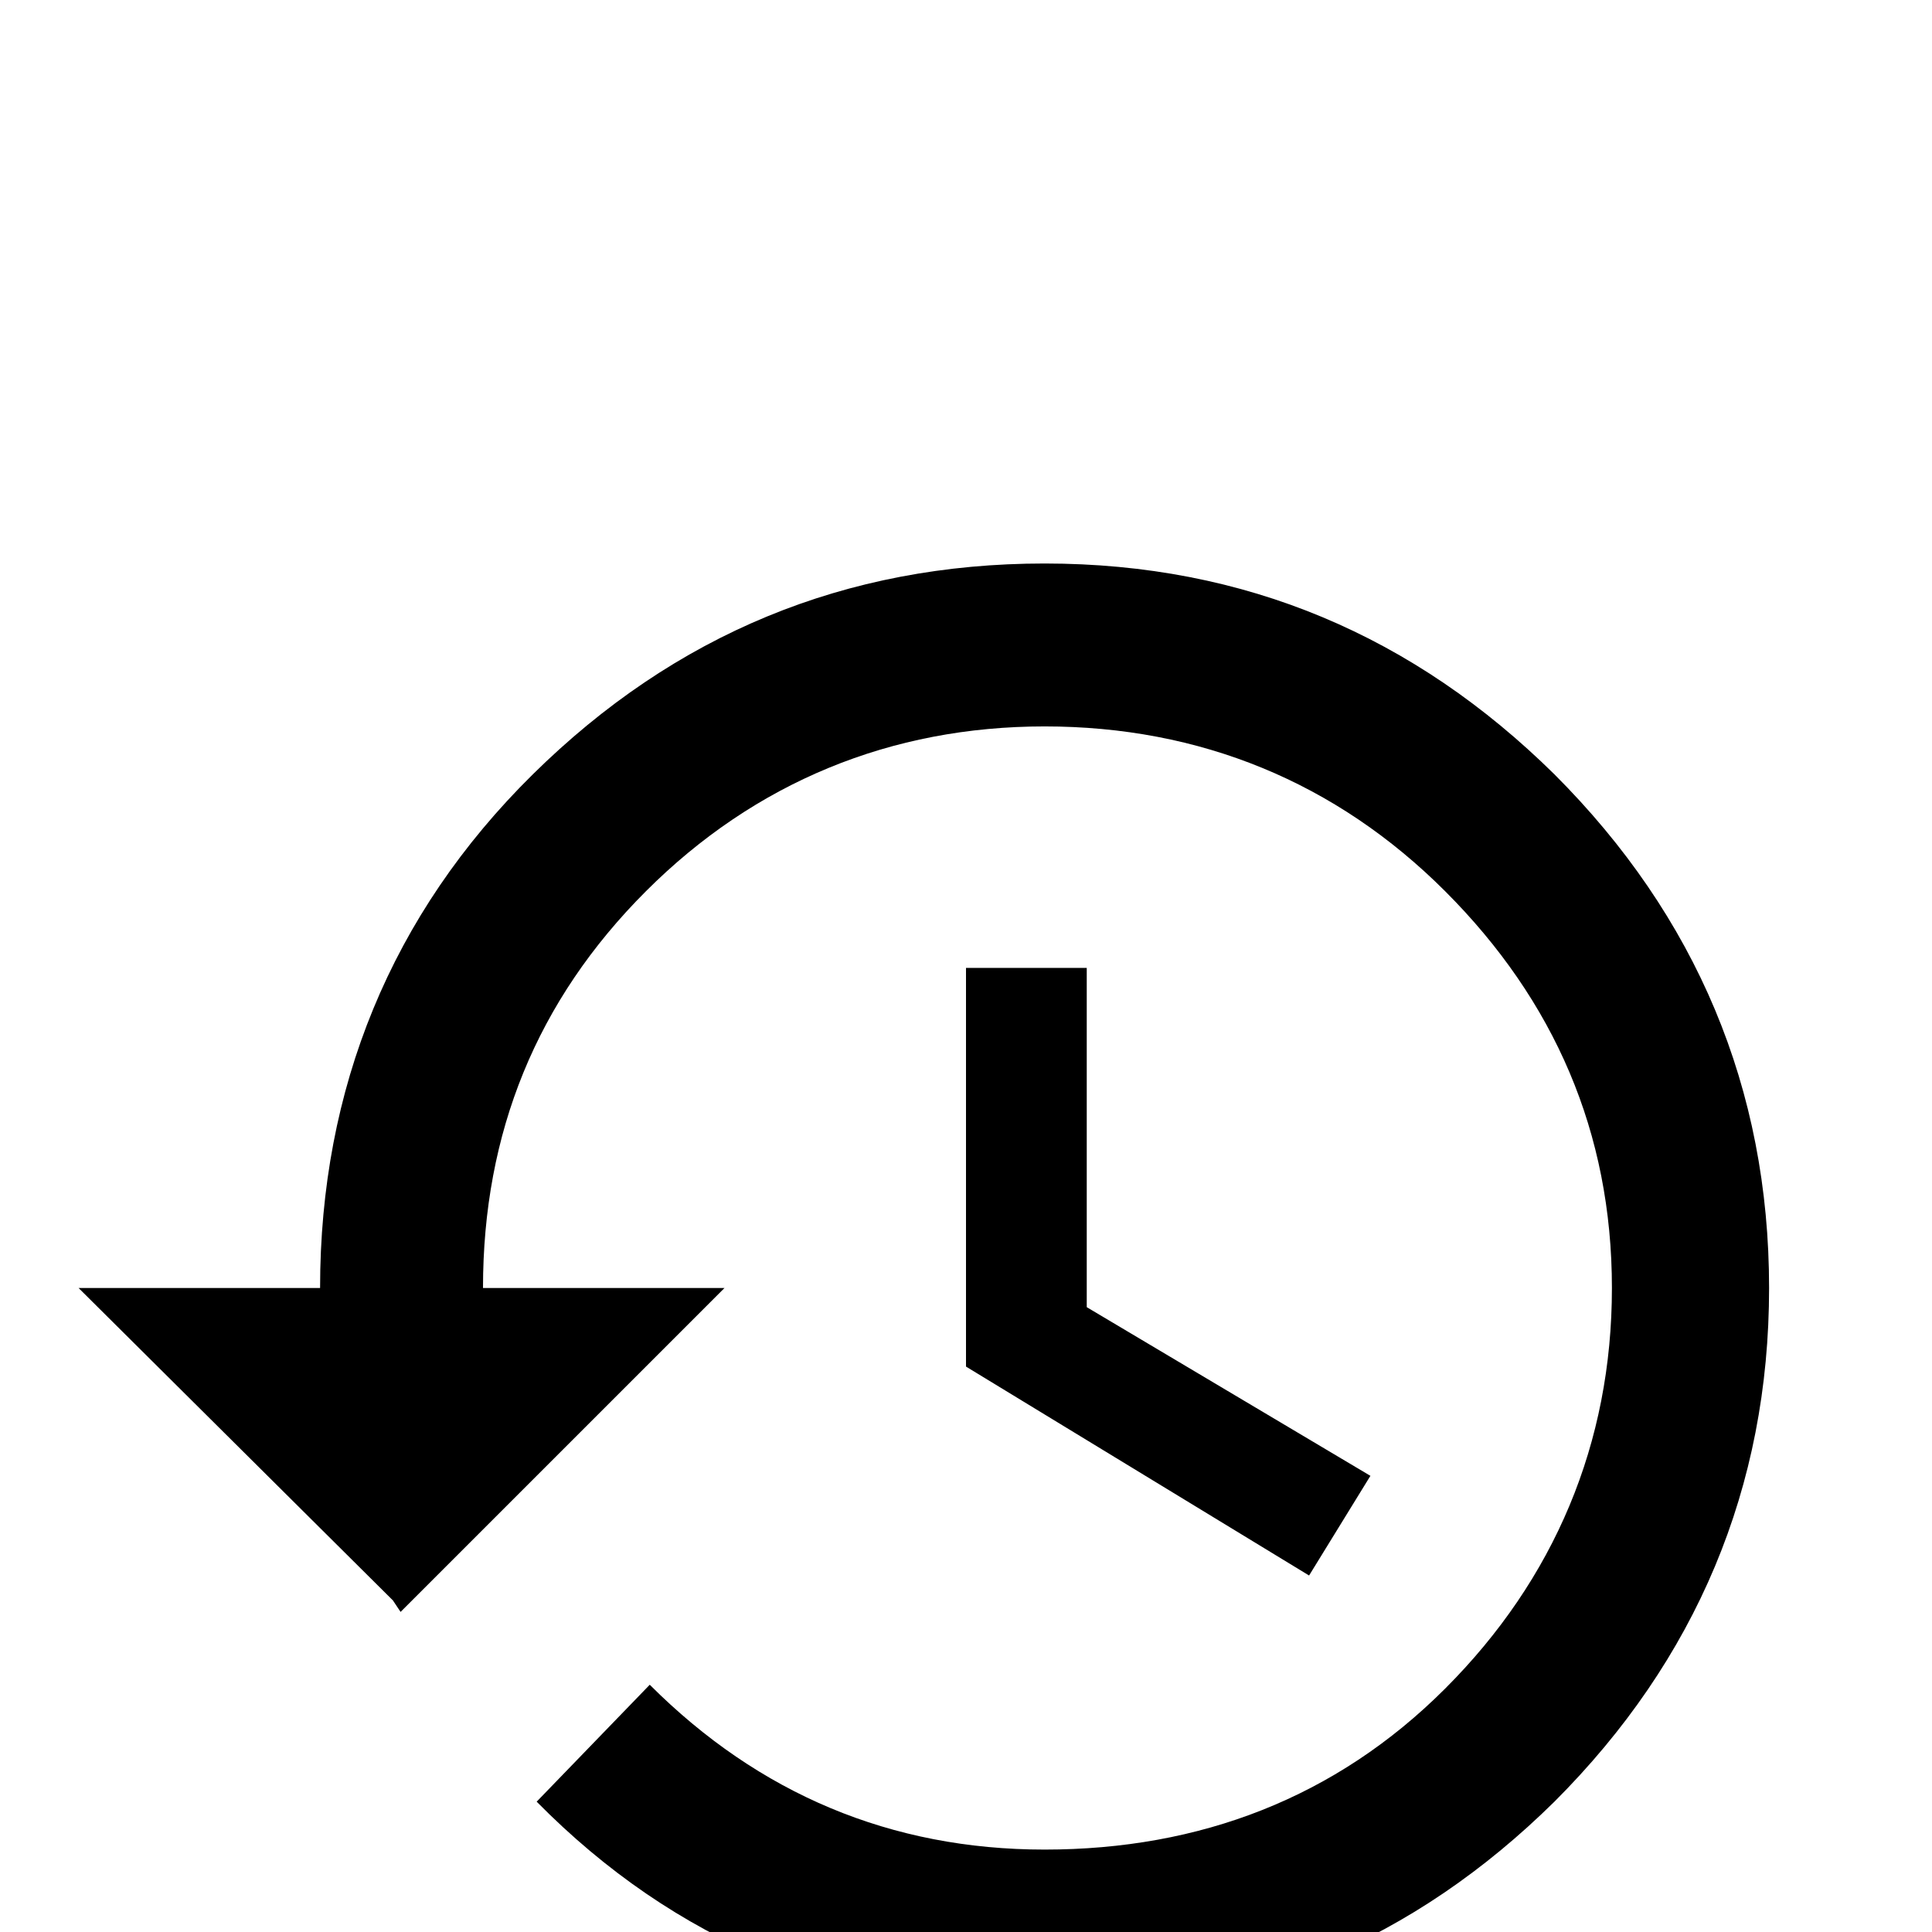
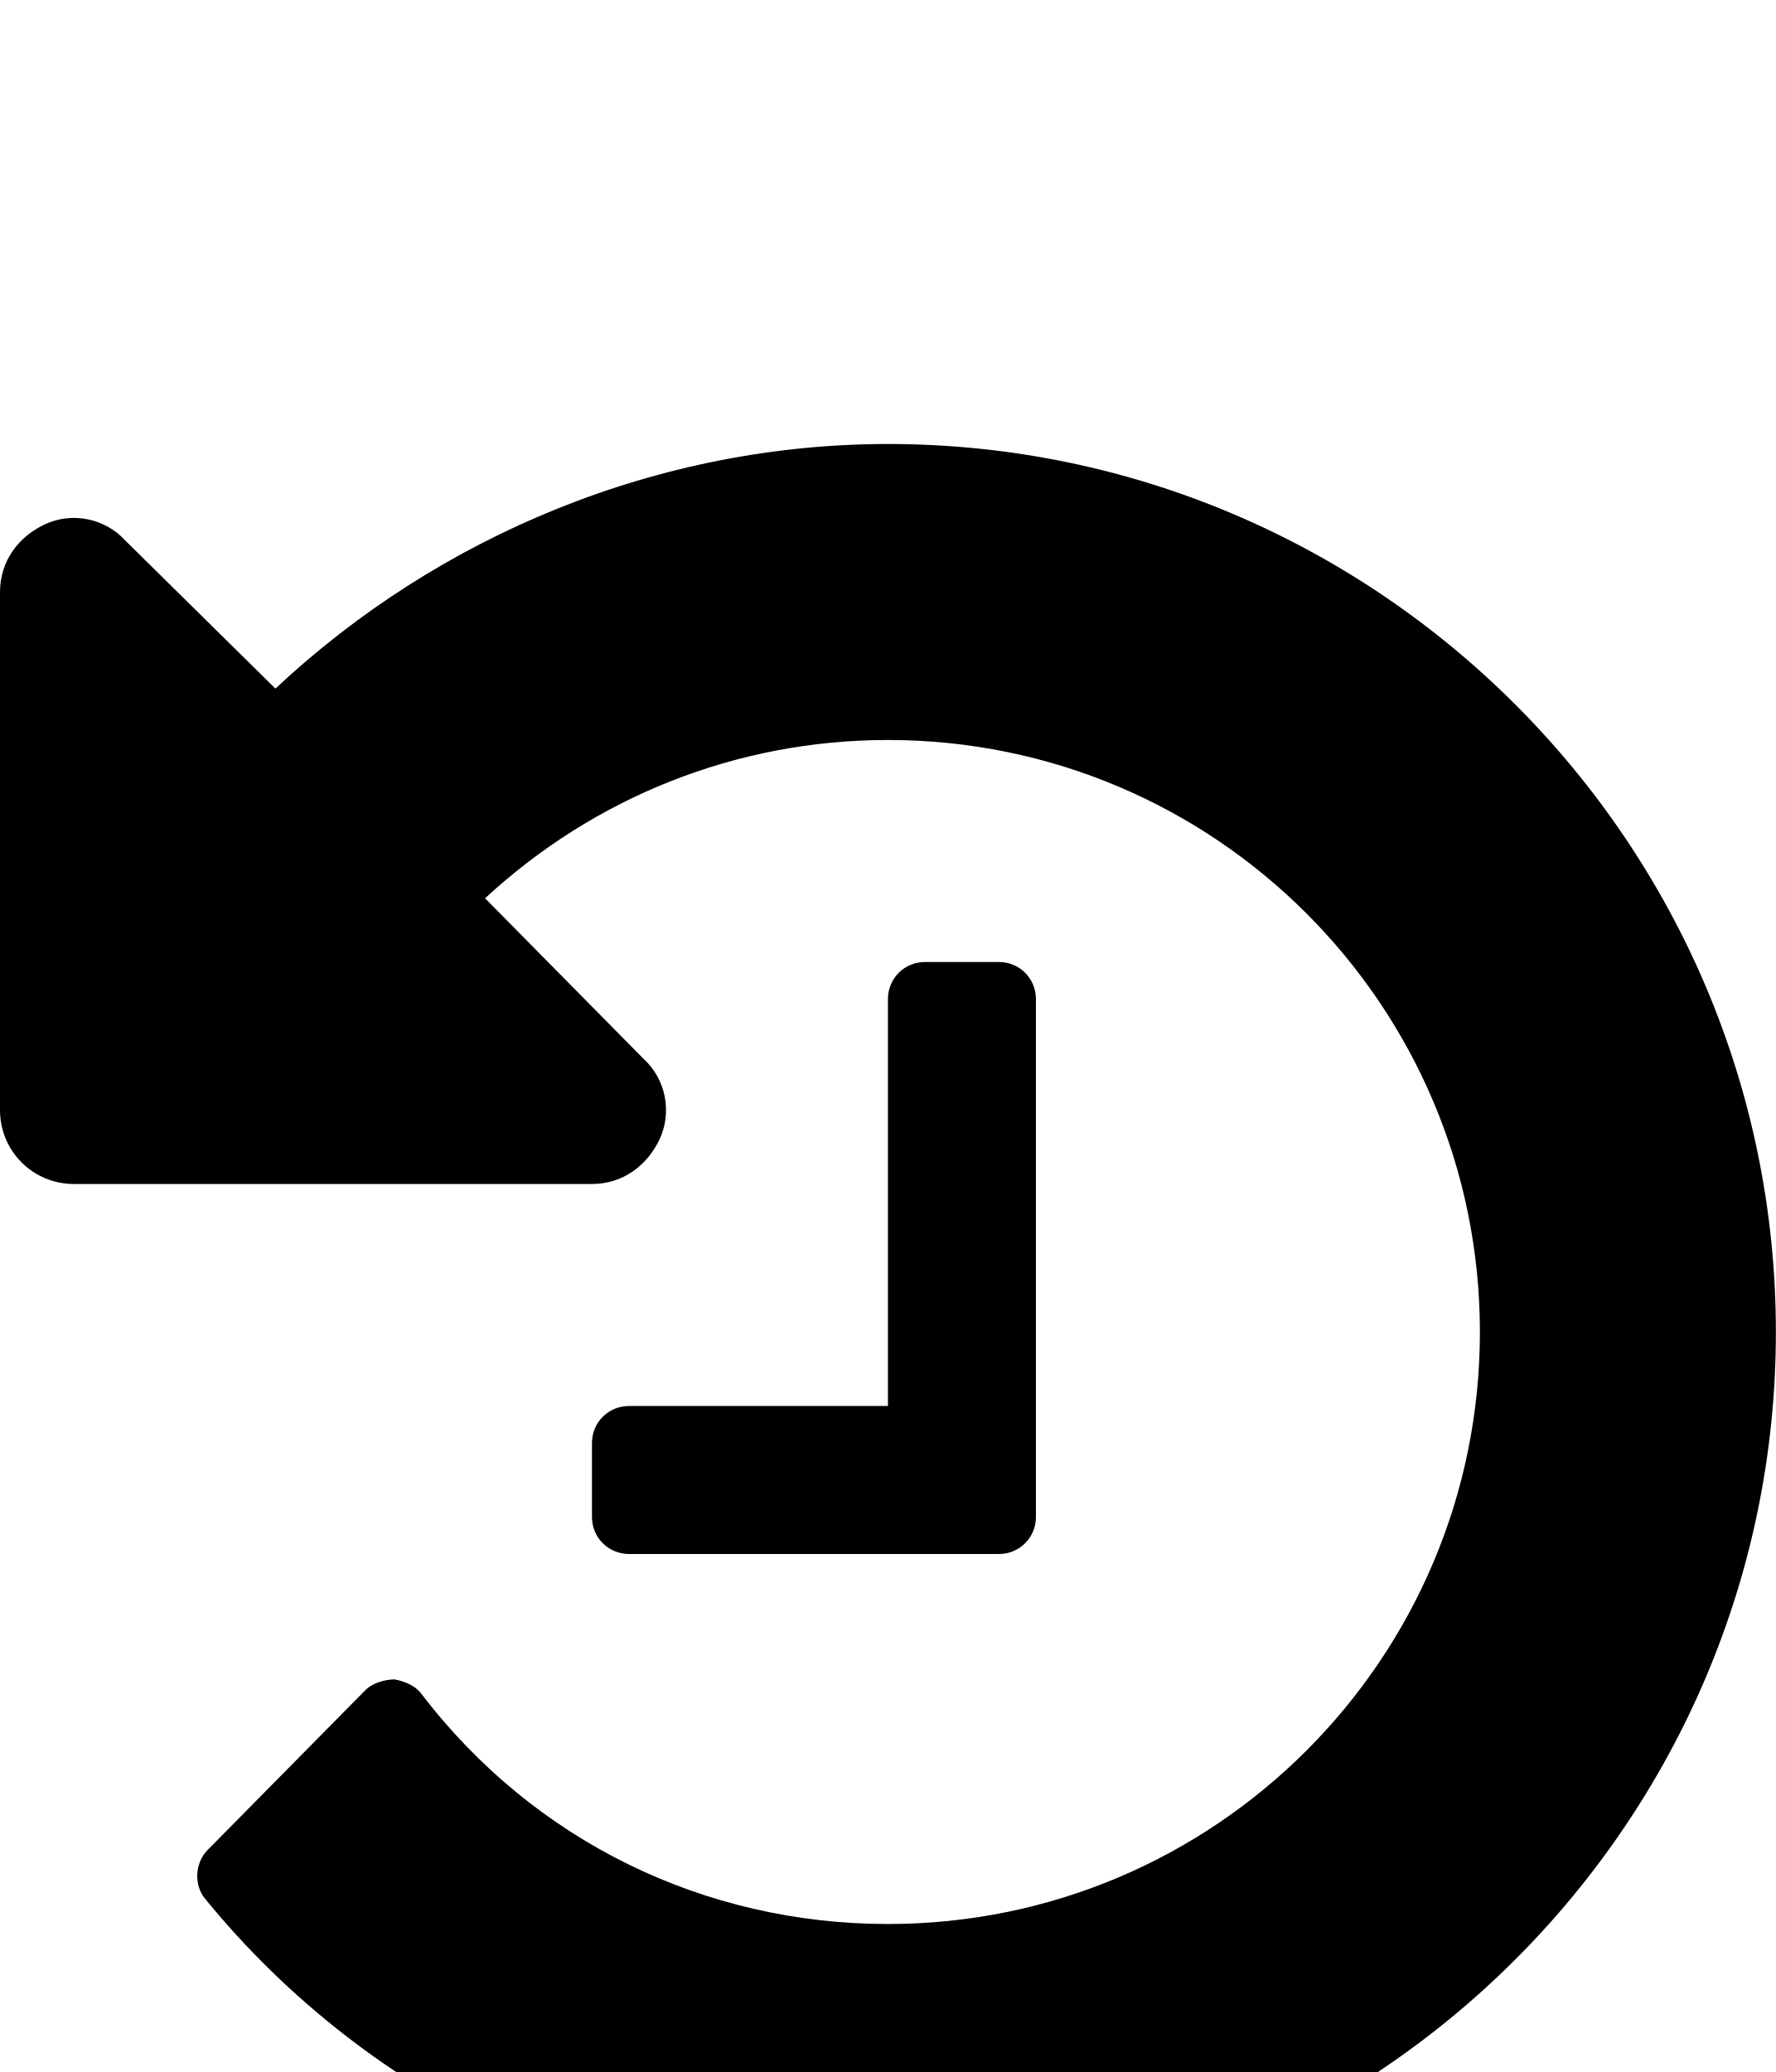
- <svg xmlns="http://www.w3.org/2000/svg" viewBox="0 -168 1008 1008">
-   <path fill="currentColor" d="M683 654L504 545V337h63v177l148 88zM280 772l59-61c57 57 126 86 206 86 81 0 152-27 209-84s87-128 87-209-30-150-87-207-128-86-209-86c-80 0-151 29-208 86s-85 126-85 207h126L209 673l-4-6L41 504h126c0-104 37-195 111-268s163-110 267-110c105 0 193 38 266 110 74 74 112 164 112 268s-38 194-112 268c-73 72-161 110-266 110-104 0-193-37-265-110z" />
+ <svg xmlns="http://www.w3.org/2000/svg" viewBox="0 -144 864 1008">
+   <path fill="currentColor" d="M504 342v252c0 10-8 18-18 18H306c-10 0-18-8-18-18v-36c0-10 8-18 18-18h126V342c0-10 8-18 18-18h36c10 0 18 8 18 18zm360 162c0 238-194 432-432 432-129 0-251-57-332-156-6-7-5-18 1-24l77-78c3-3 9-5 14-5 5 1 10 3 13 7 55 72 138 112 227 112 159 0 288-129 288-288S591 216 432 216c-74 0-143 28-196 77l77 78c11 10 14 26 8 39s-18 22-33 22H36c-20 0-36-16-36-36V144c0-15 9-27 22-33s29-3 39 8l73 72c80-75 187-119 298-119 238 0 432 194 432 432z" />
</svg>
